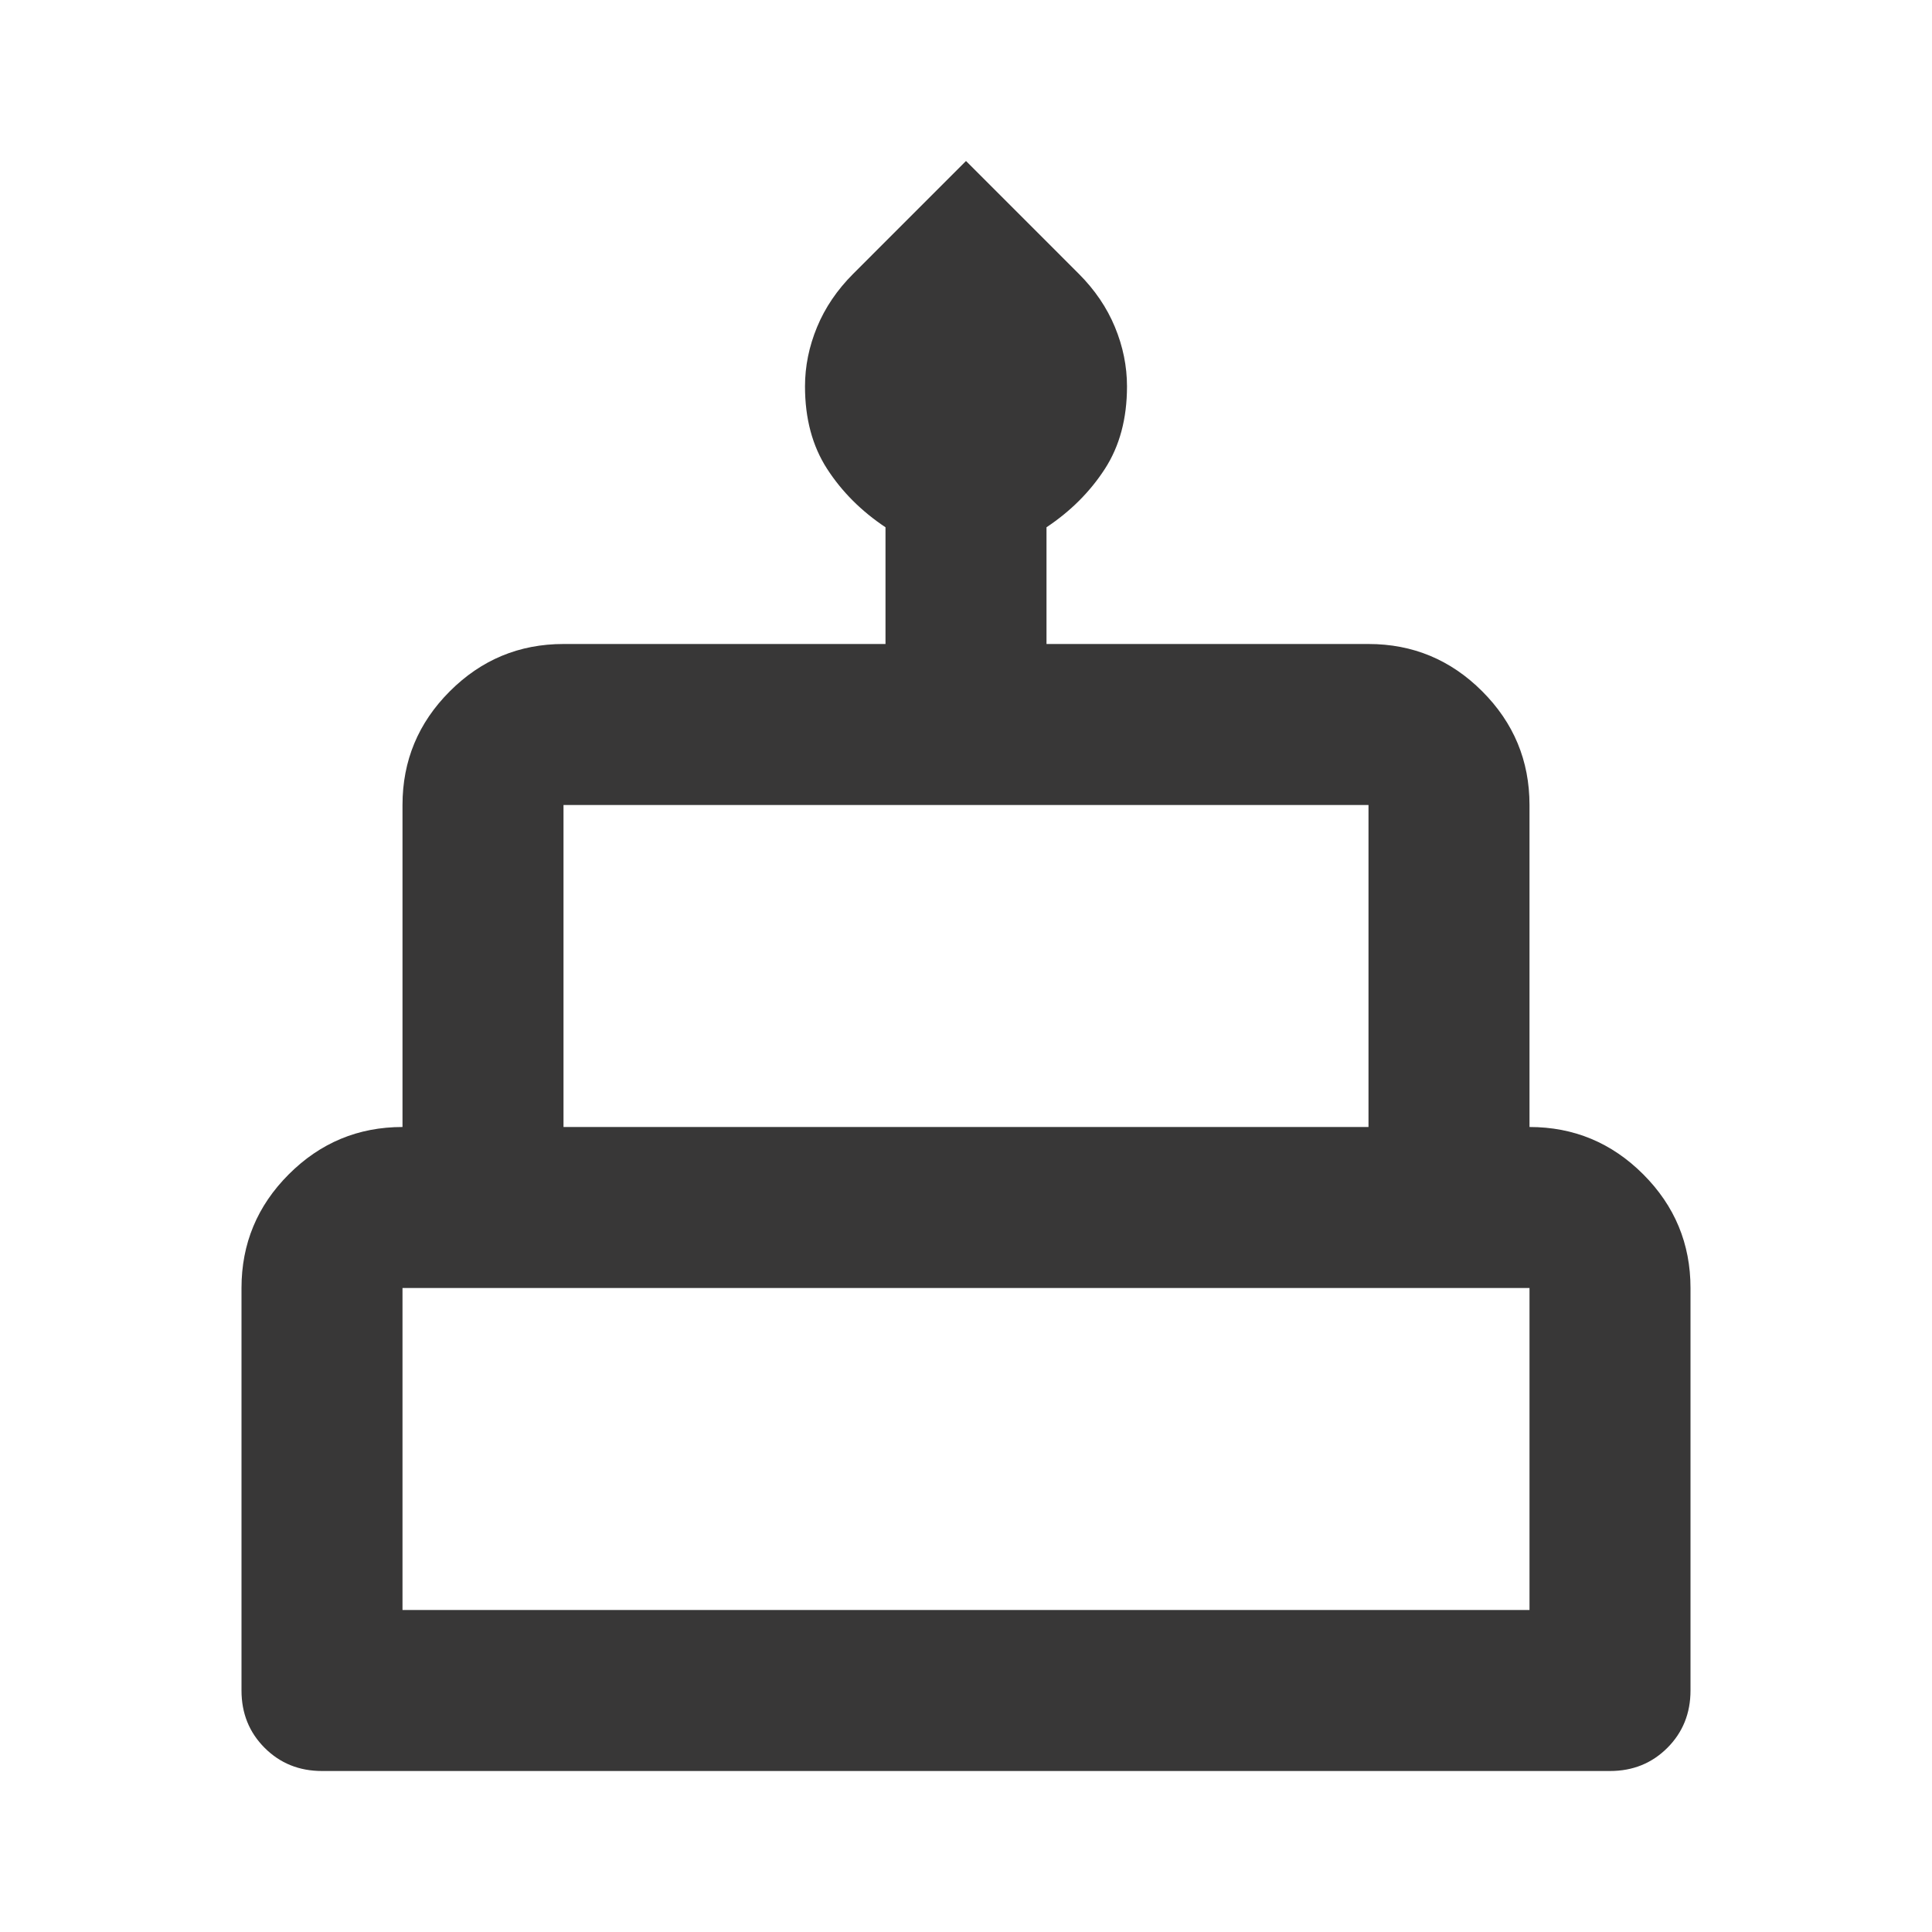
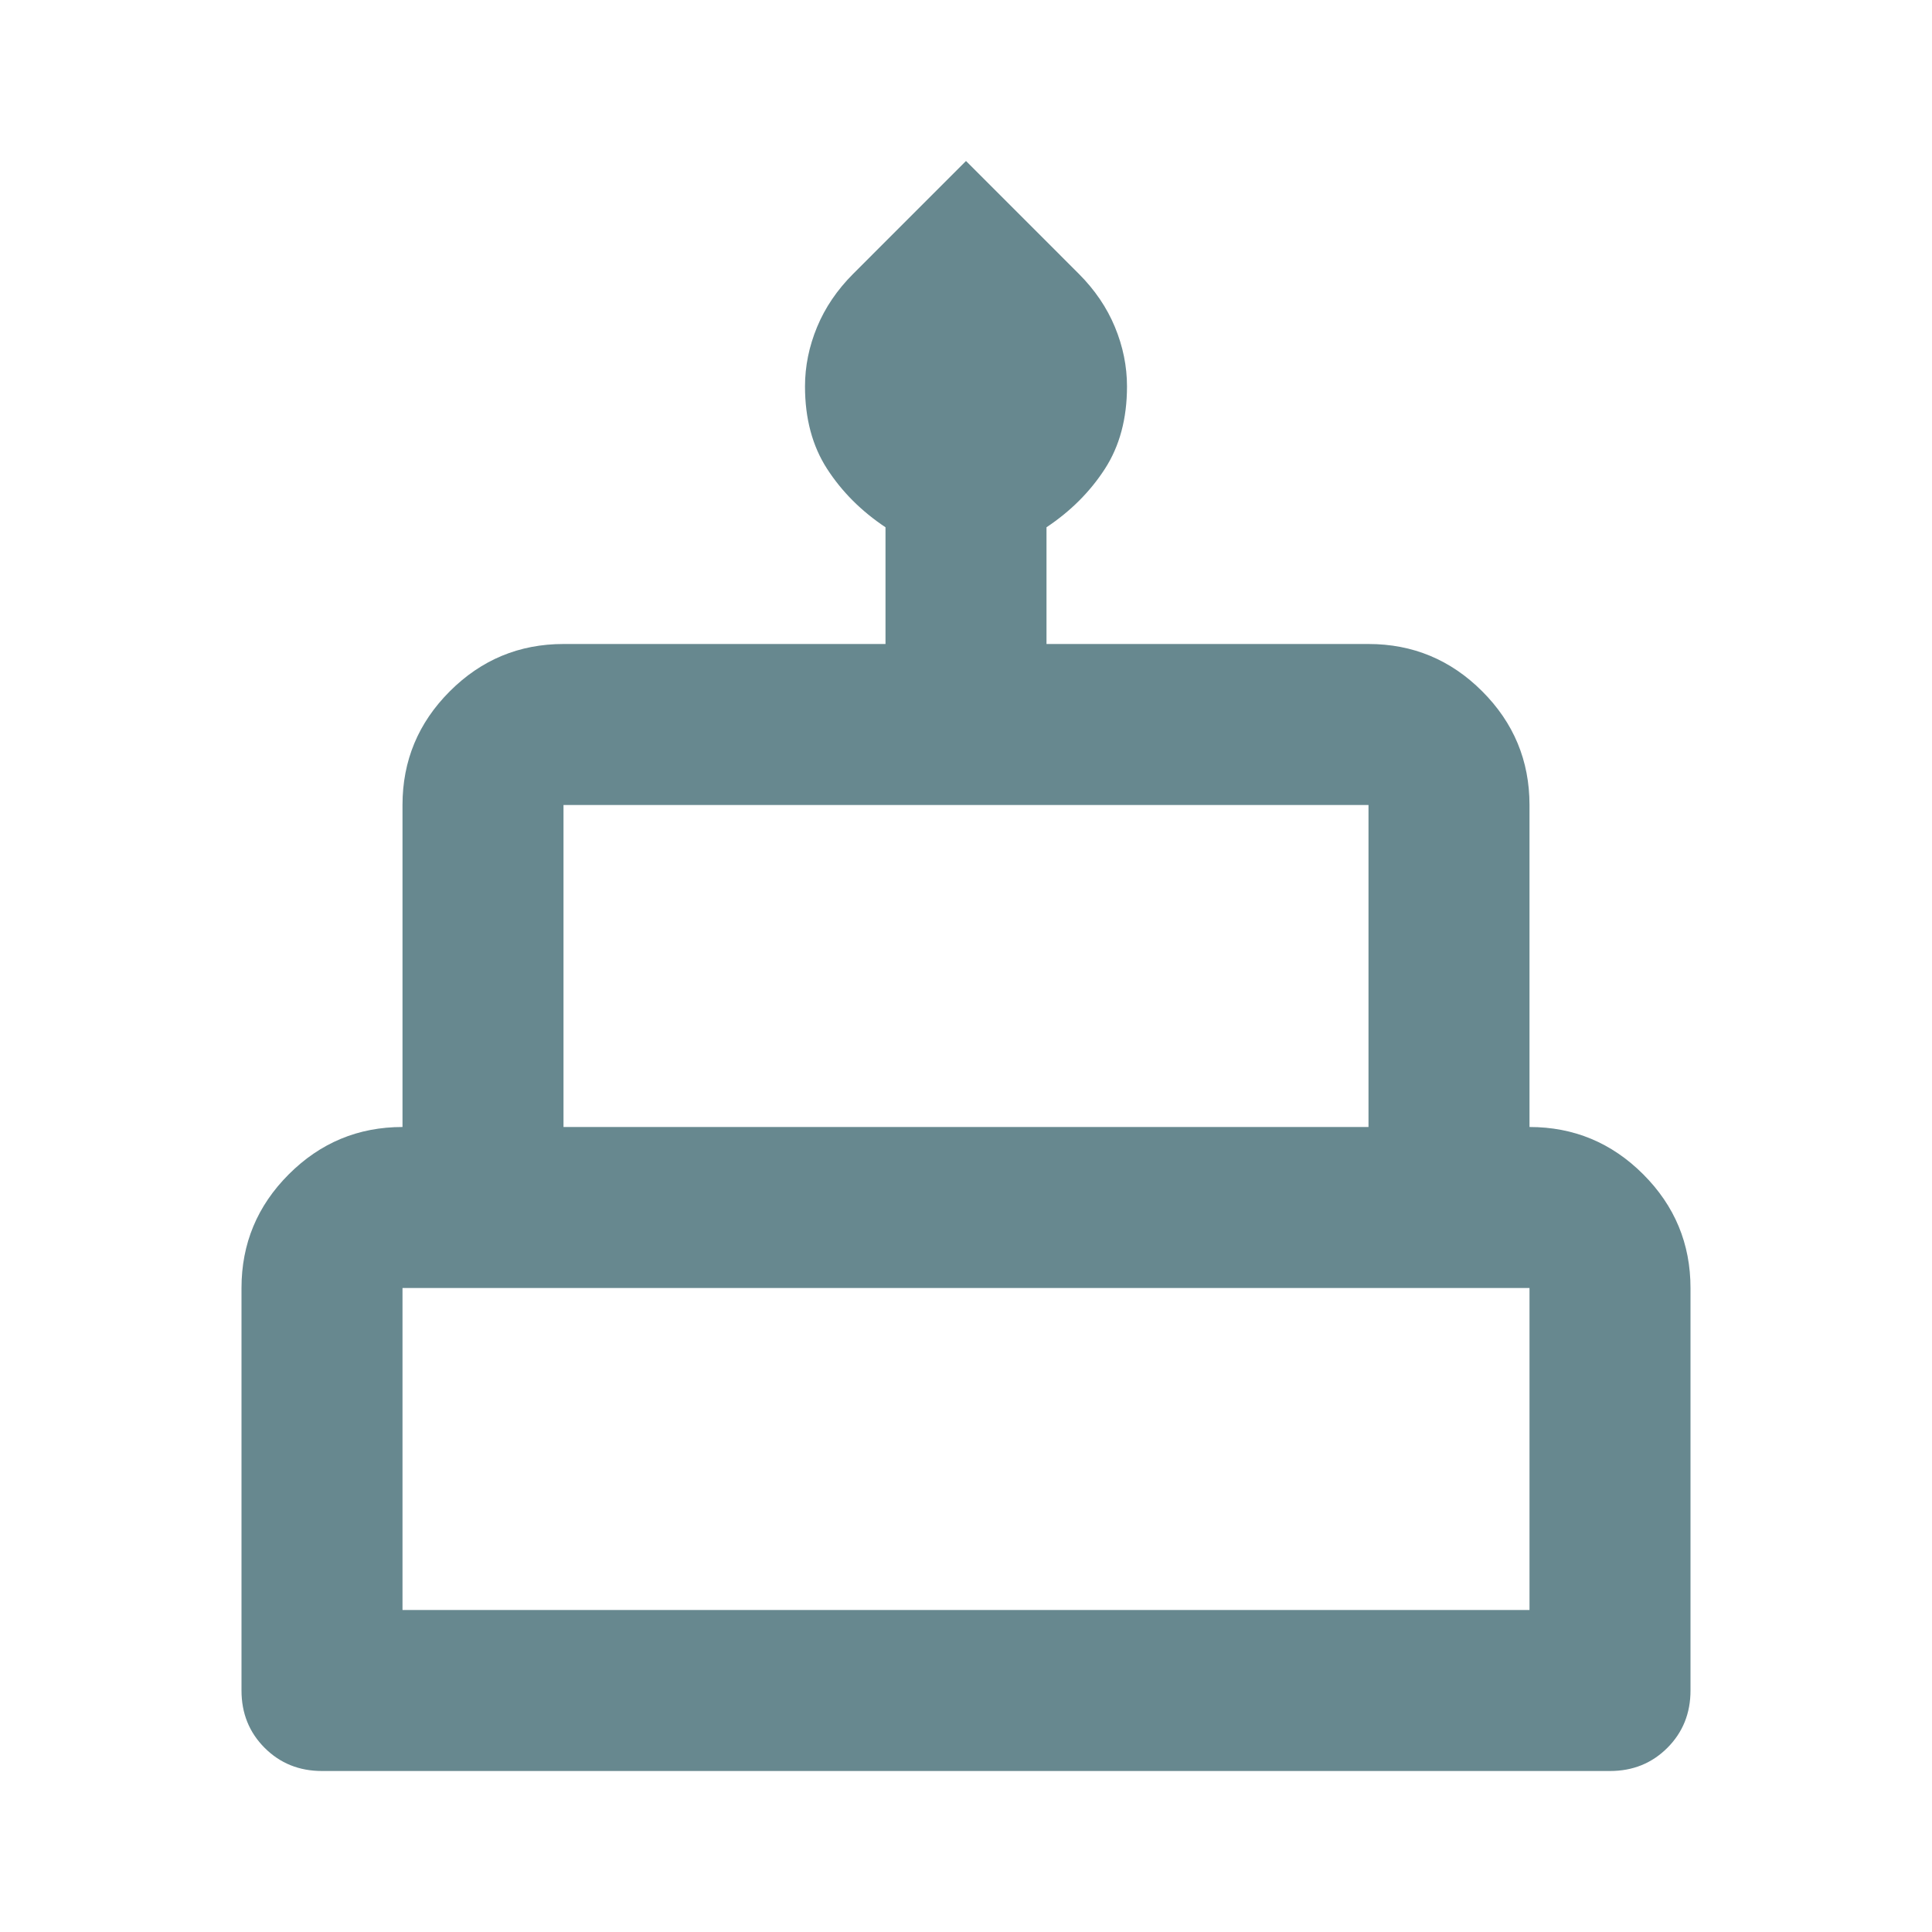
- <svg xmlns="http://www.w3.org/2000/svg" height="24px" viewBox="0 -960 960 960" width="24px" fill="#383737">
+ <svg xmlns="http://www.w3.org/2000/svg" height="24px" viewBox="0 -960 960 960" width="24px" fill="#67888F">
  <path d="M160-80q-17 0-28.5-11.5T120-120v-200q0-33 23.5-56.5T200-400v-160q0-33 23.5-56.5T280-640h160v-58q-18-12-29-29t-11-41q0-15 6-29.5t18-26.5l56-56 56 56q12 12 18 26.5t6 29.5q0 24-11 41t-29 29v58h160q33 0 56.5 23.5T760-560v160q33 0 56.5 23.5T840-320v200q0 17-11.5 28.5T800-80H160Zm120-320h400v-160H280v160Zm-80 240h560v-160H200v160Zm80-240h400-400Zm-80 240h560-560Zm560-240H200h560Z" />
</svg>
